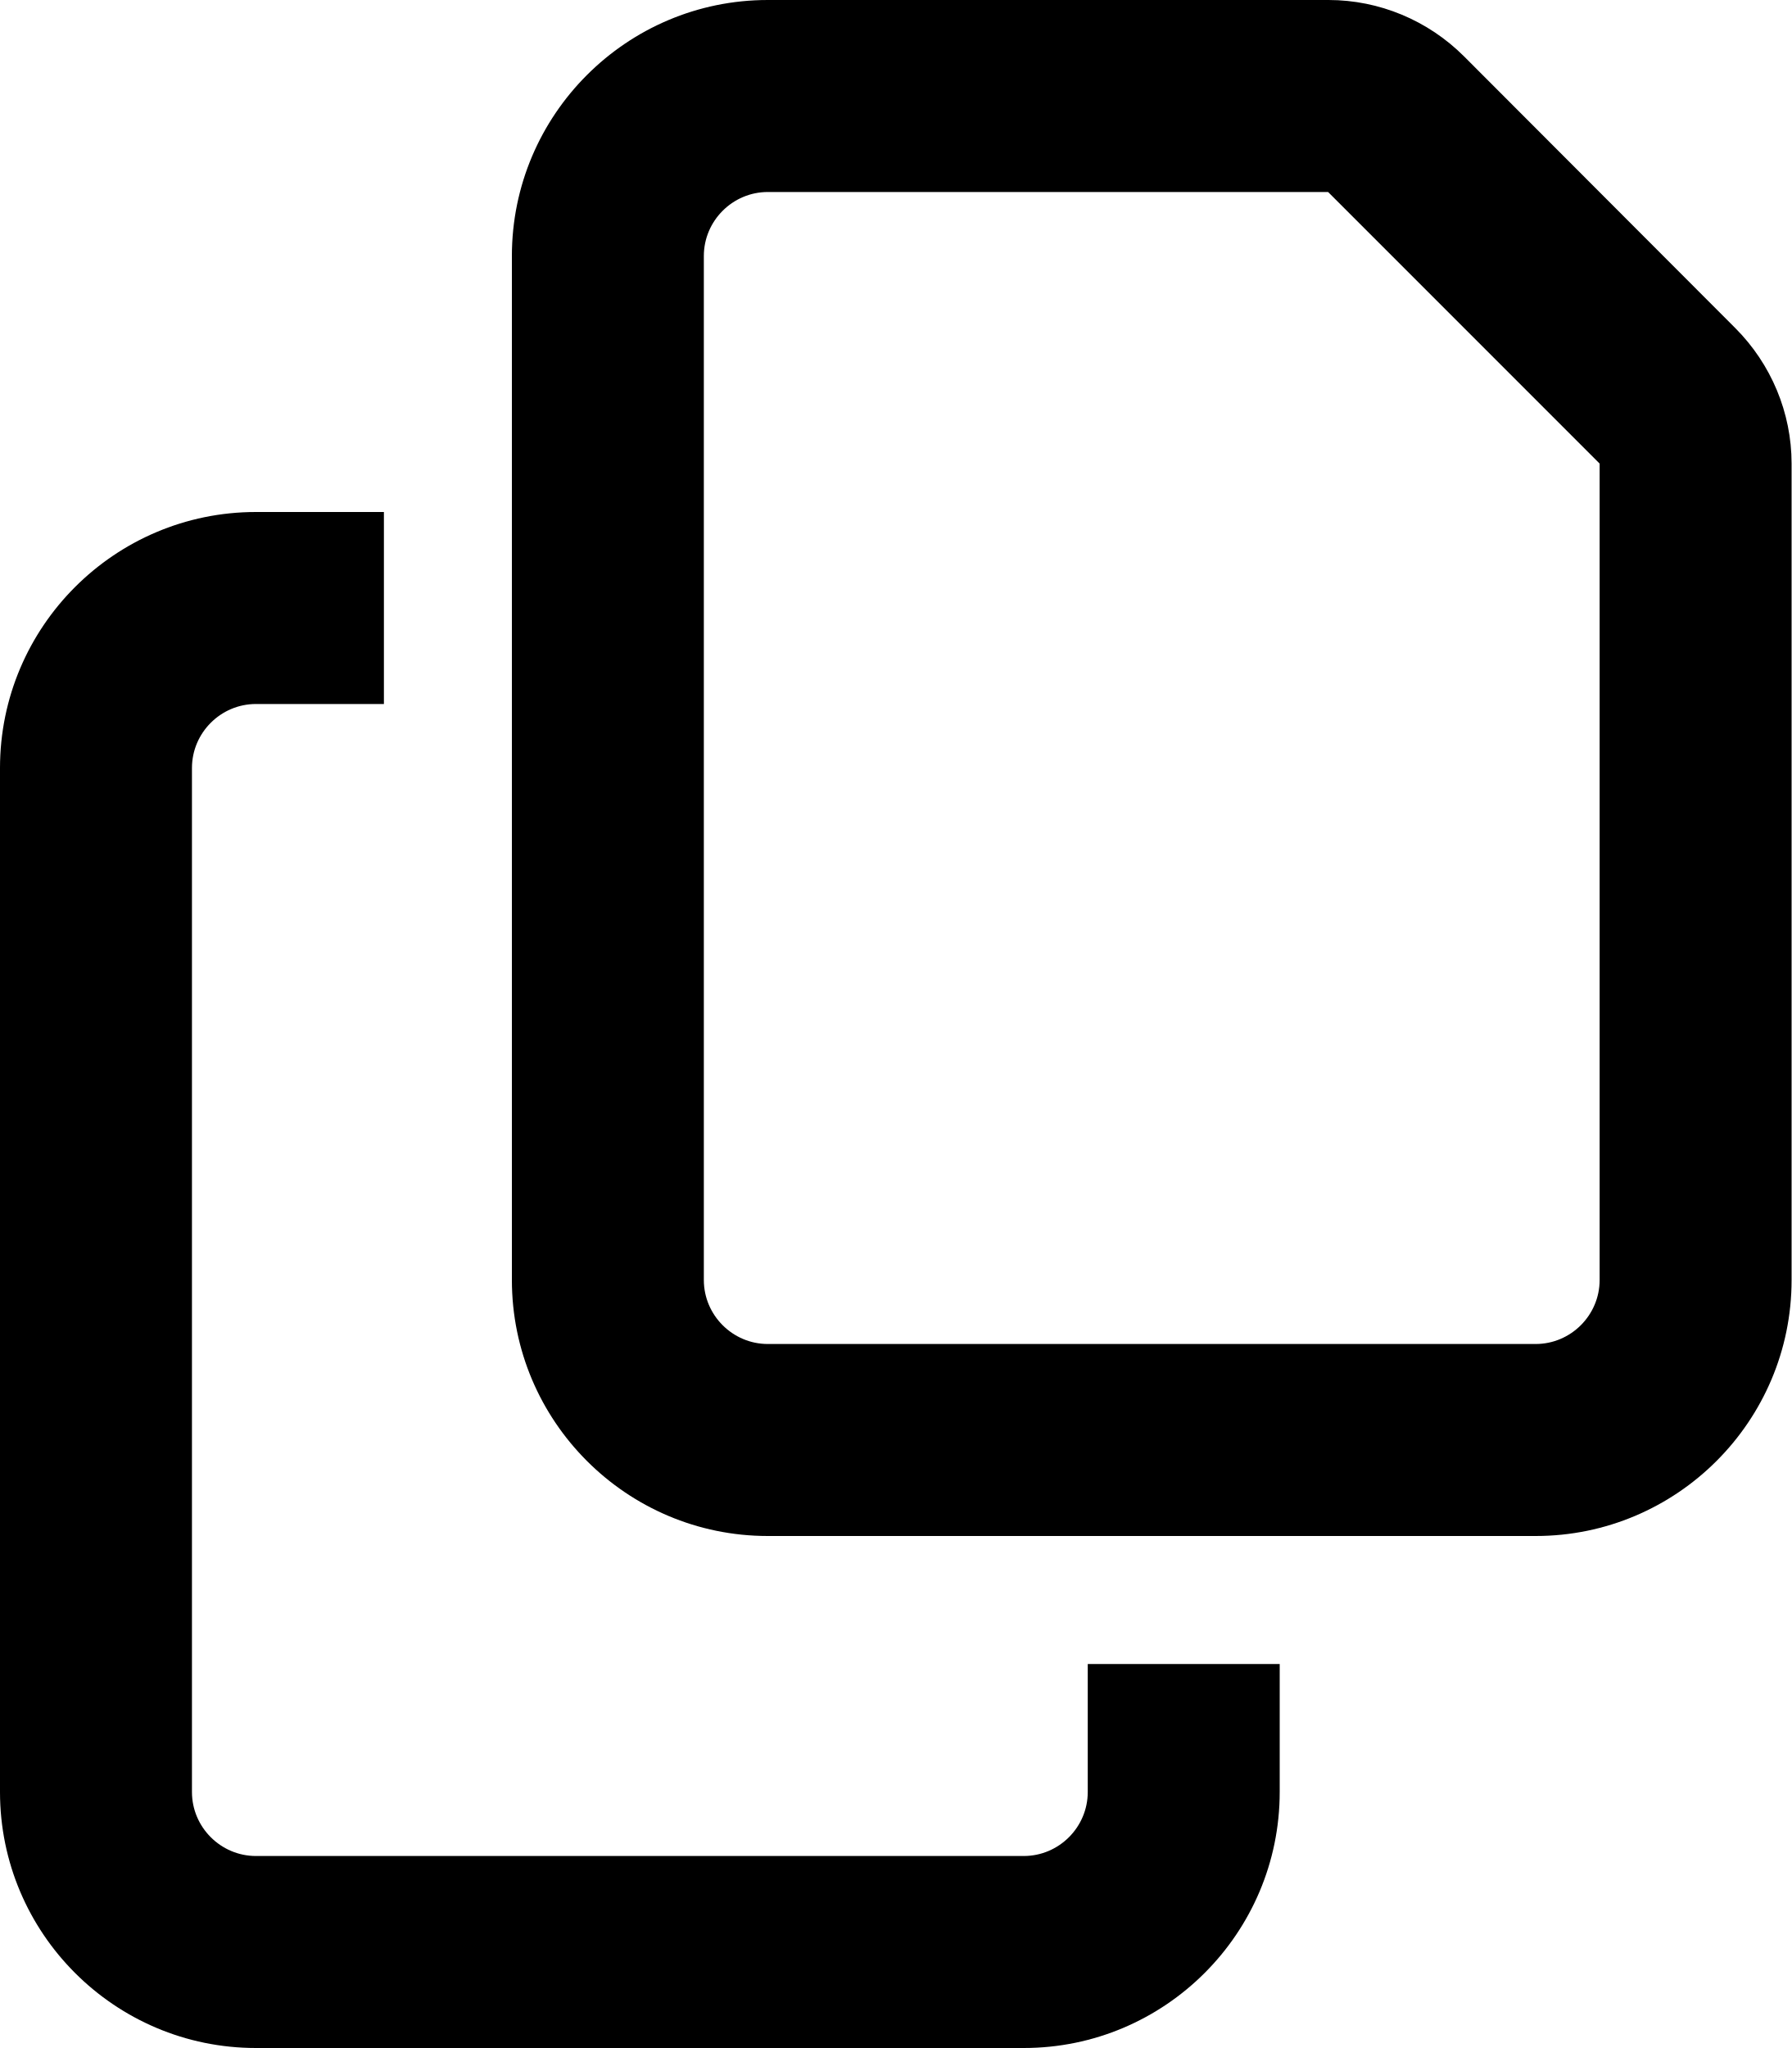
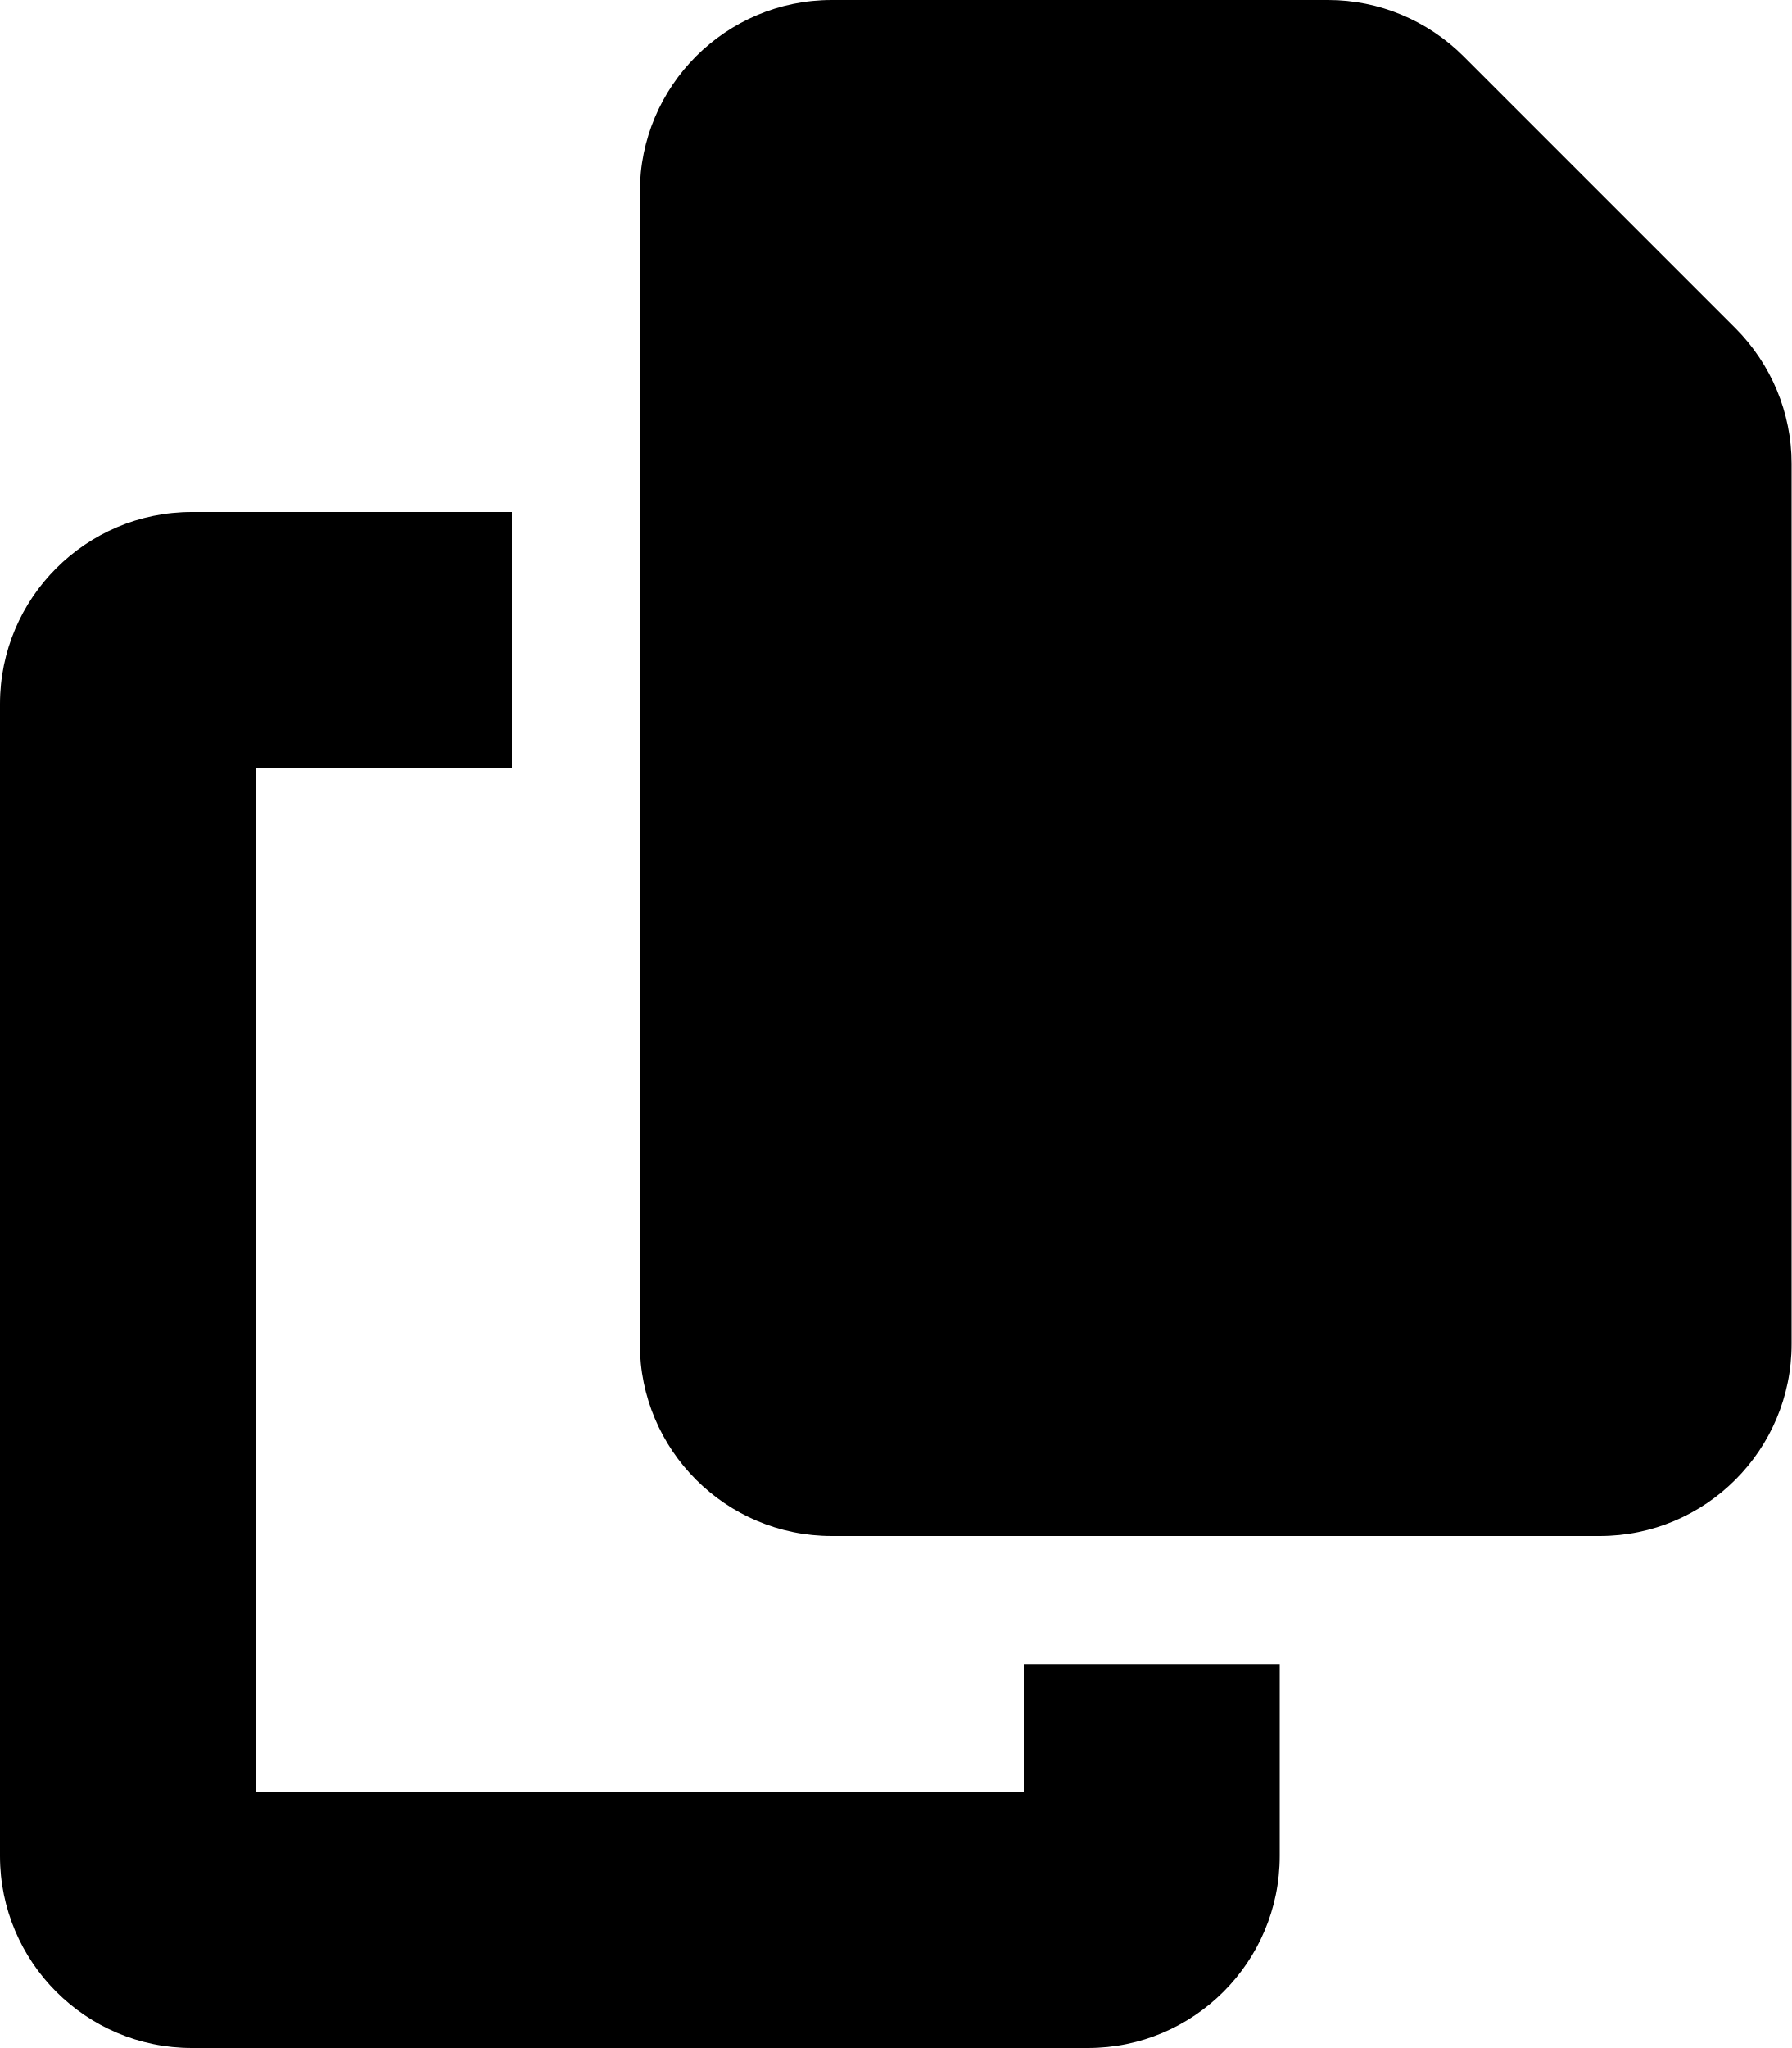
<svg xmlns="http://www.w3.org/2000/svg" viewBox="0 0 448 512">
-   <path d="M384 336H192c-8.8 0-16-7.2-16-16V64c0-8.8 7.2-16 16-16l140.1 0L400 115.9V320c0 8.8-7.2 16-16 16zM192 384H384c35.3 0 64-28.7 64-64V115.9c0-12.7-5.1-24.9-14.1-33.9L366.1 14.1c-9-9-21.2-14.1-33.9-14.1H192c-35.3 0-64 28.7-64 64V320c0 35.3 28.7 64 64 64zM64 128c-35.3 0-64 28.7-64 64V448c0 35.3 28.7 64 64 64H256c35.3 0 64-28.7 64-64V416H272v32c0 8.8-7.2 16-16 16H64c-8.8 0-16-7.2-16-16V192c0-8.8 7.2-16 16-16H96V128H64z" />
+   <path d="M208 0H332.1c12.7 0 24.9 5.1 33.9 14.1l67.9 67.9c9 9 14.1 21.2 14.1 33.9V336c0 26.5-21.5 48-48 48H208c-26.5 0-48-21.5-48-48V48c0-26.5 21.5-48 48-48zM48 128h80v64H64V448H256V416h64v48c0 26.5-21.5 48-48 48H48c-26.5 0-48-21.5-48-48V176c0-26.5 21.5-48 48-48z" />
</svg>
